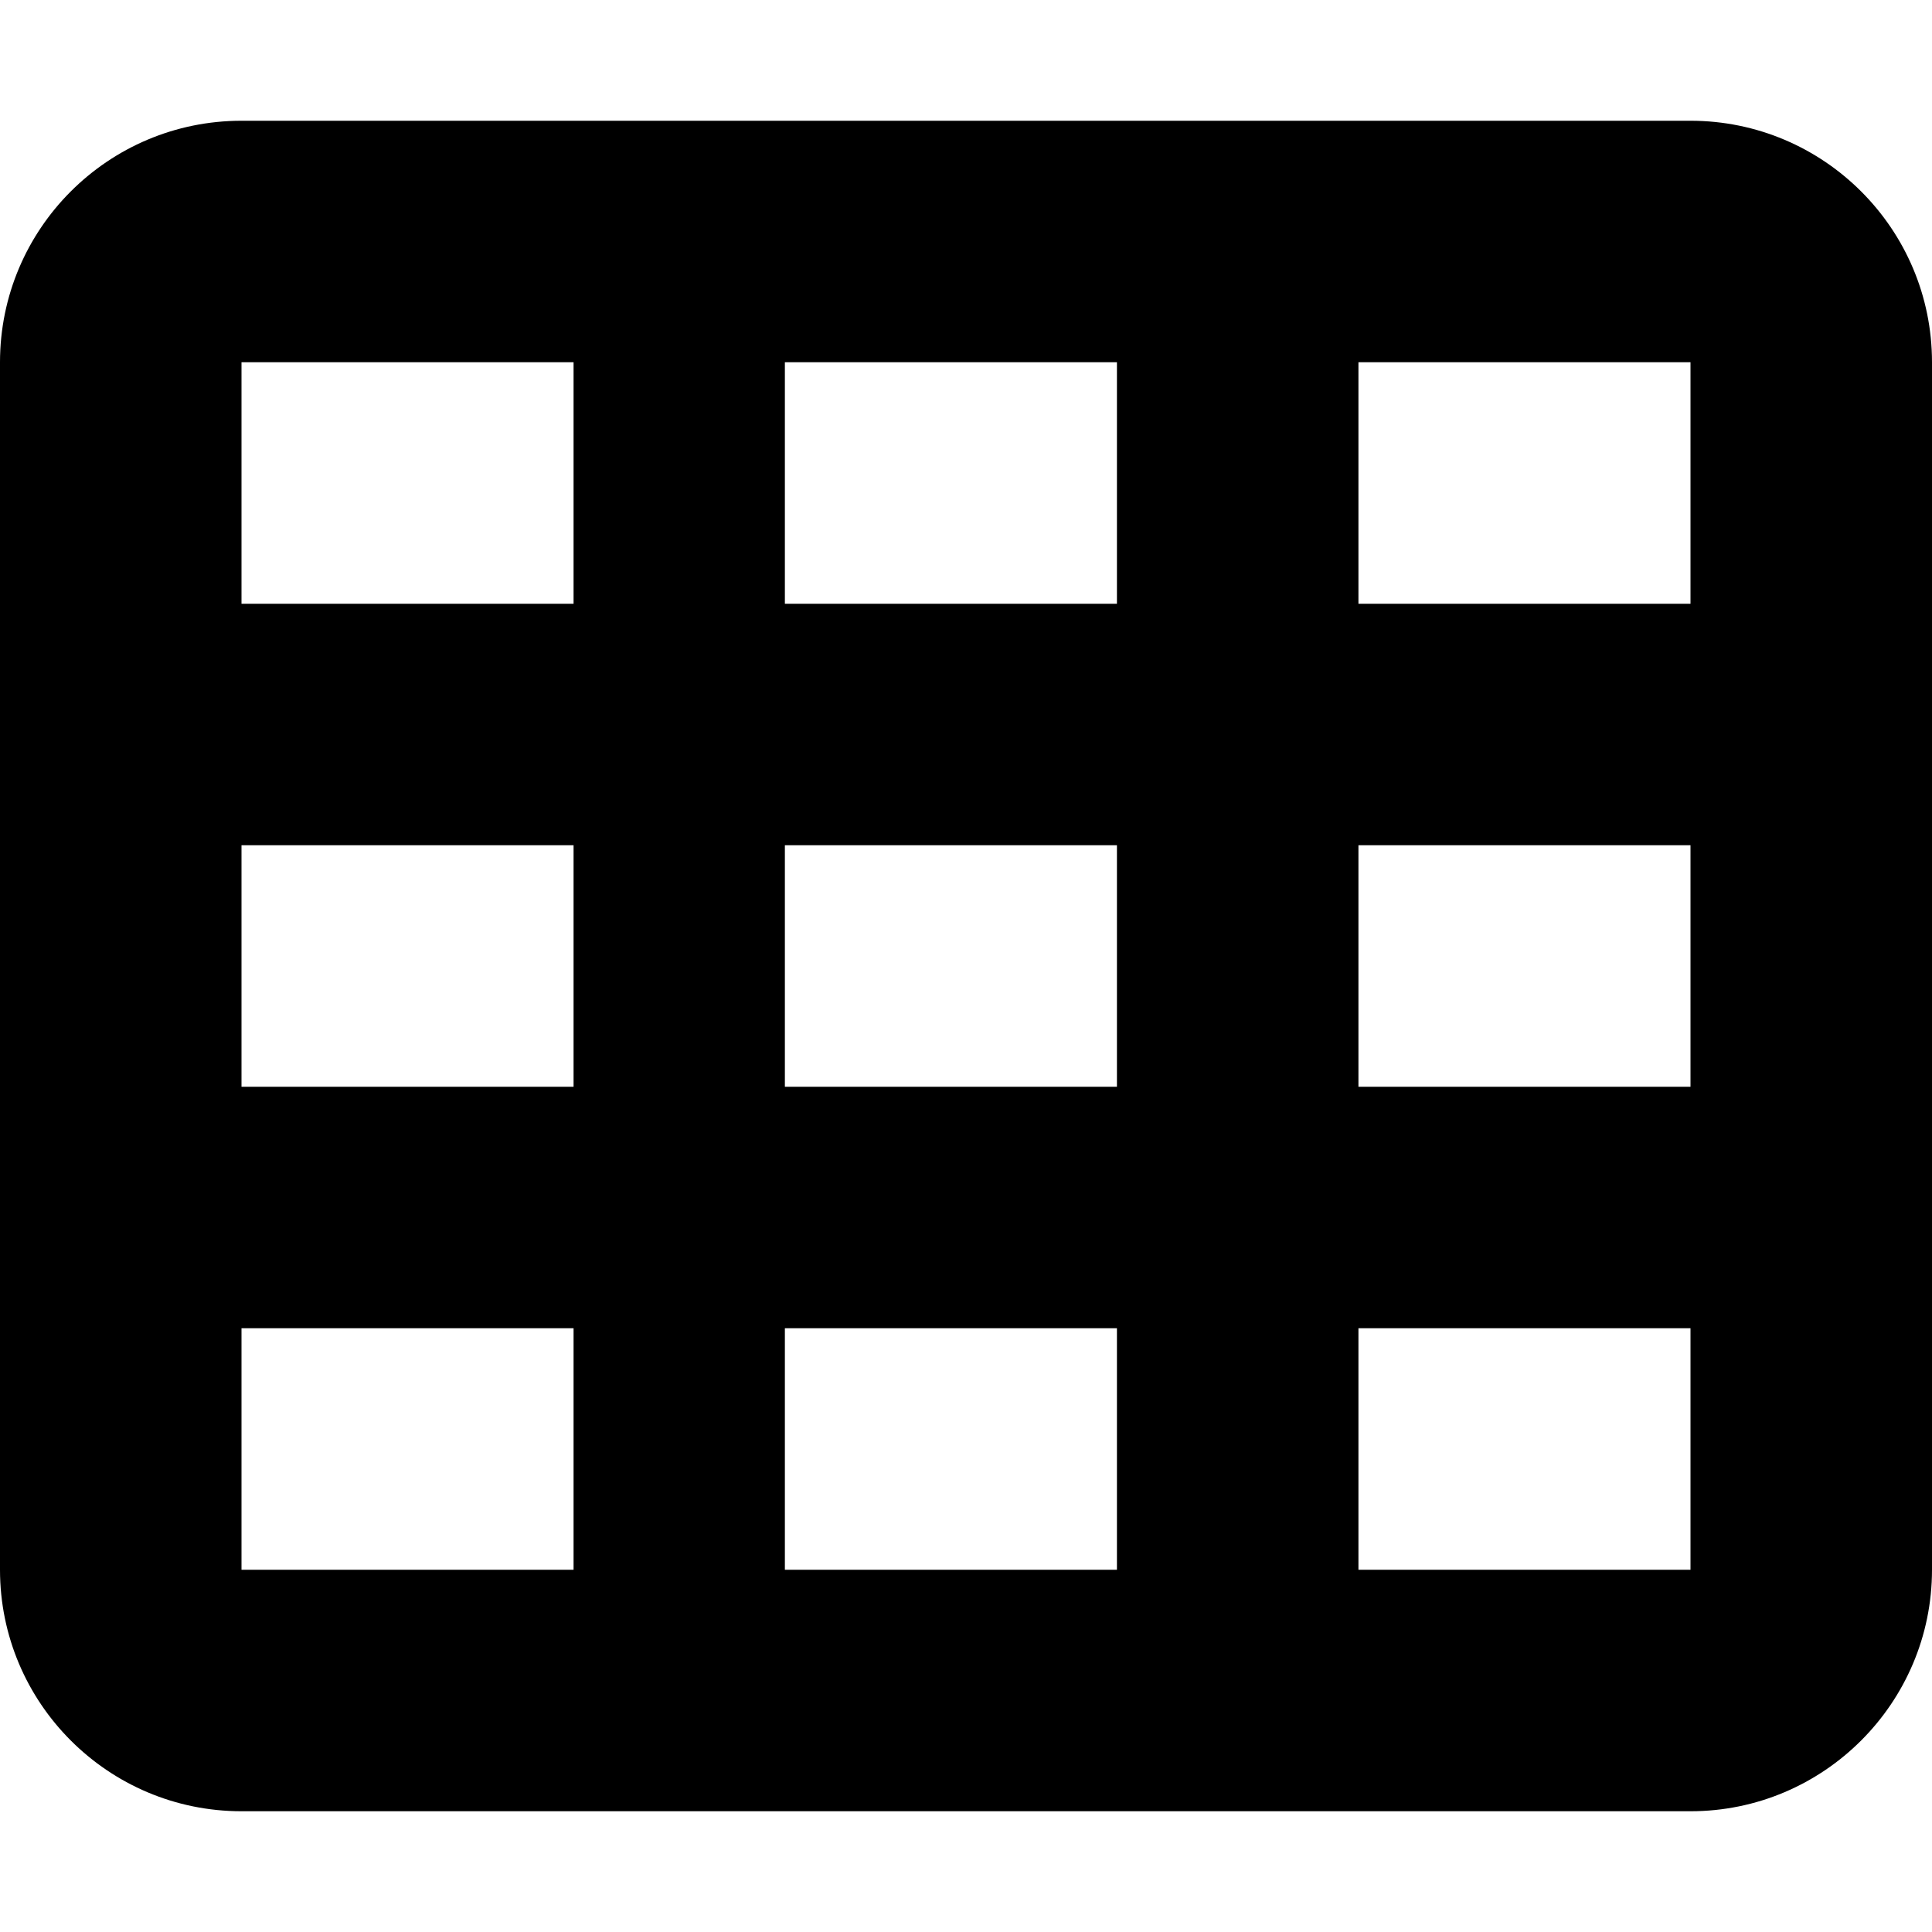
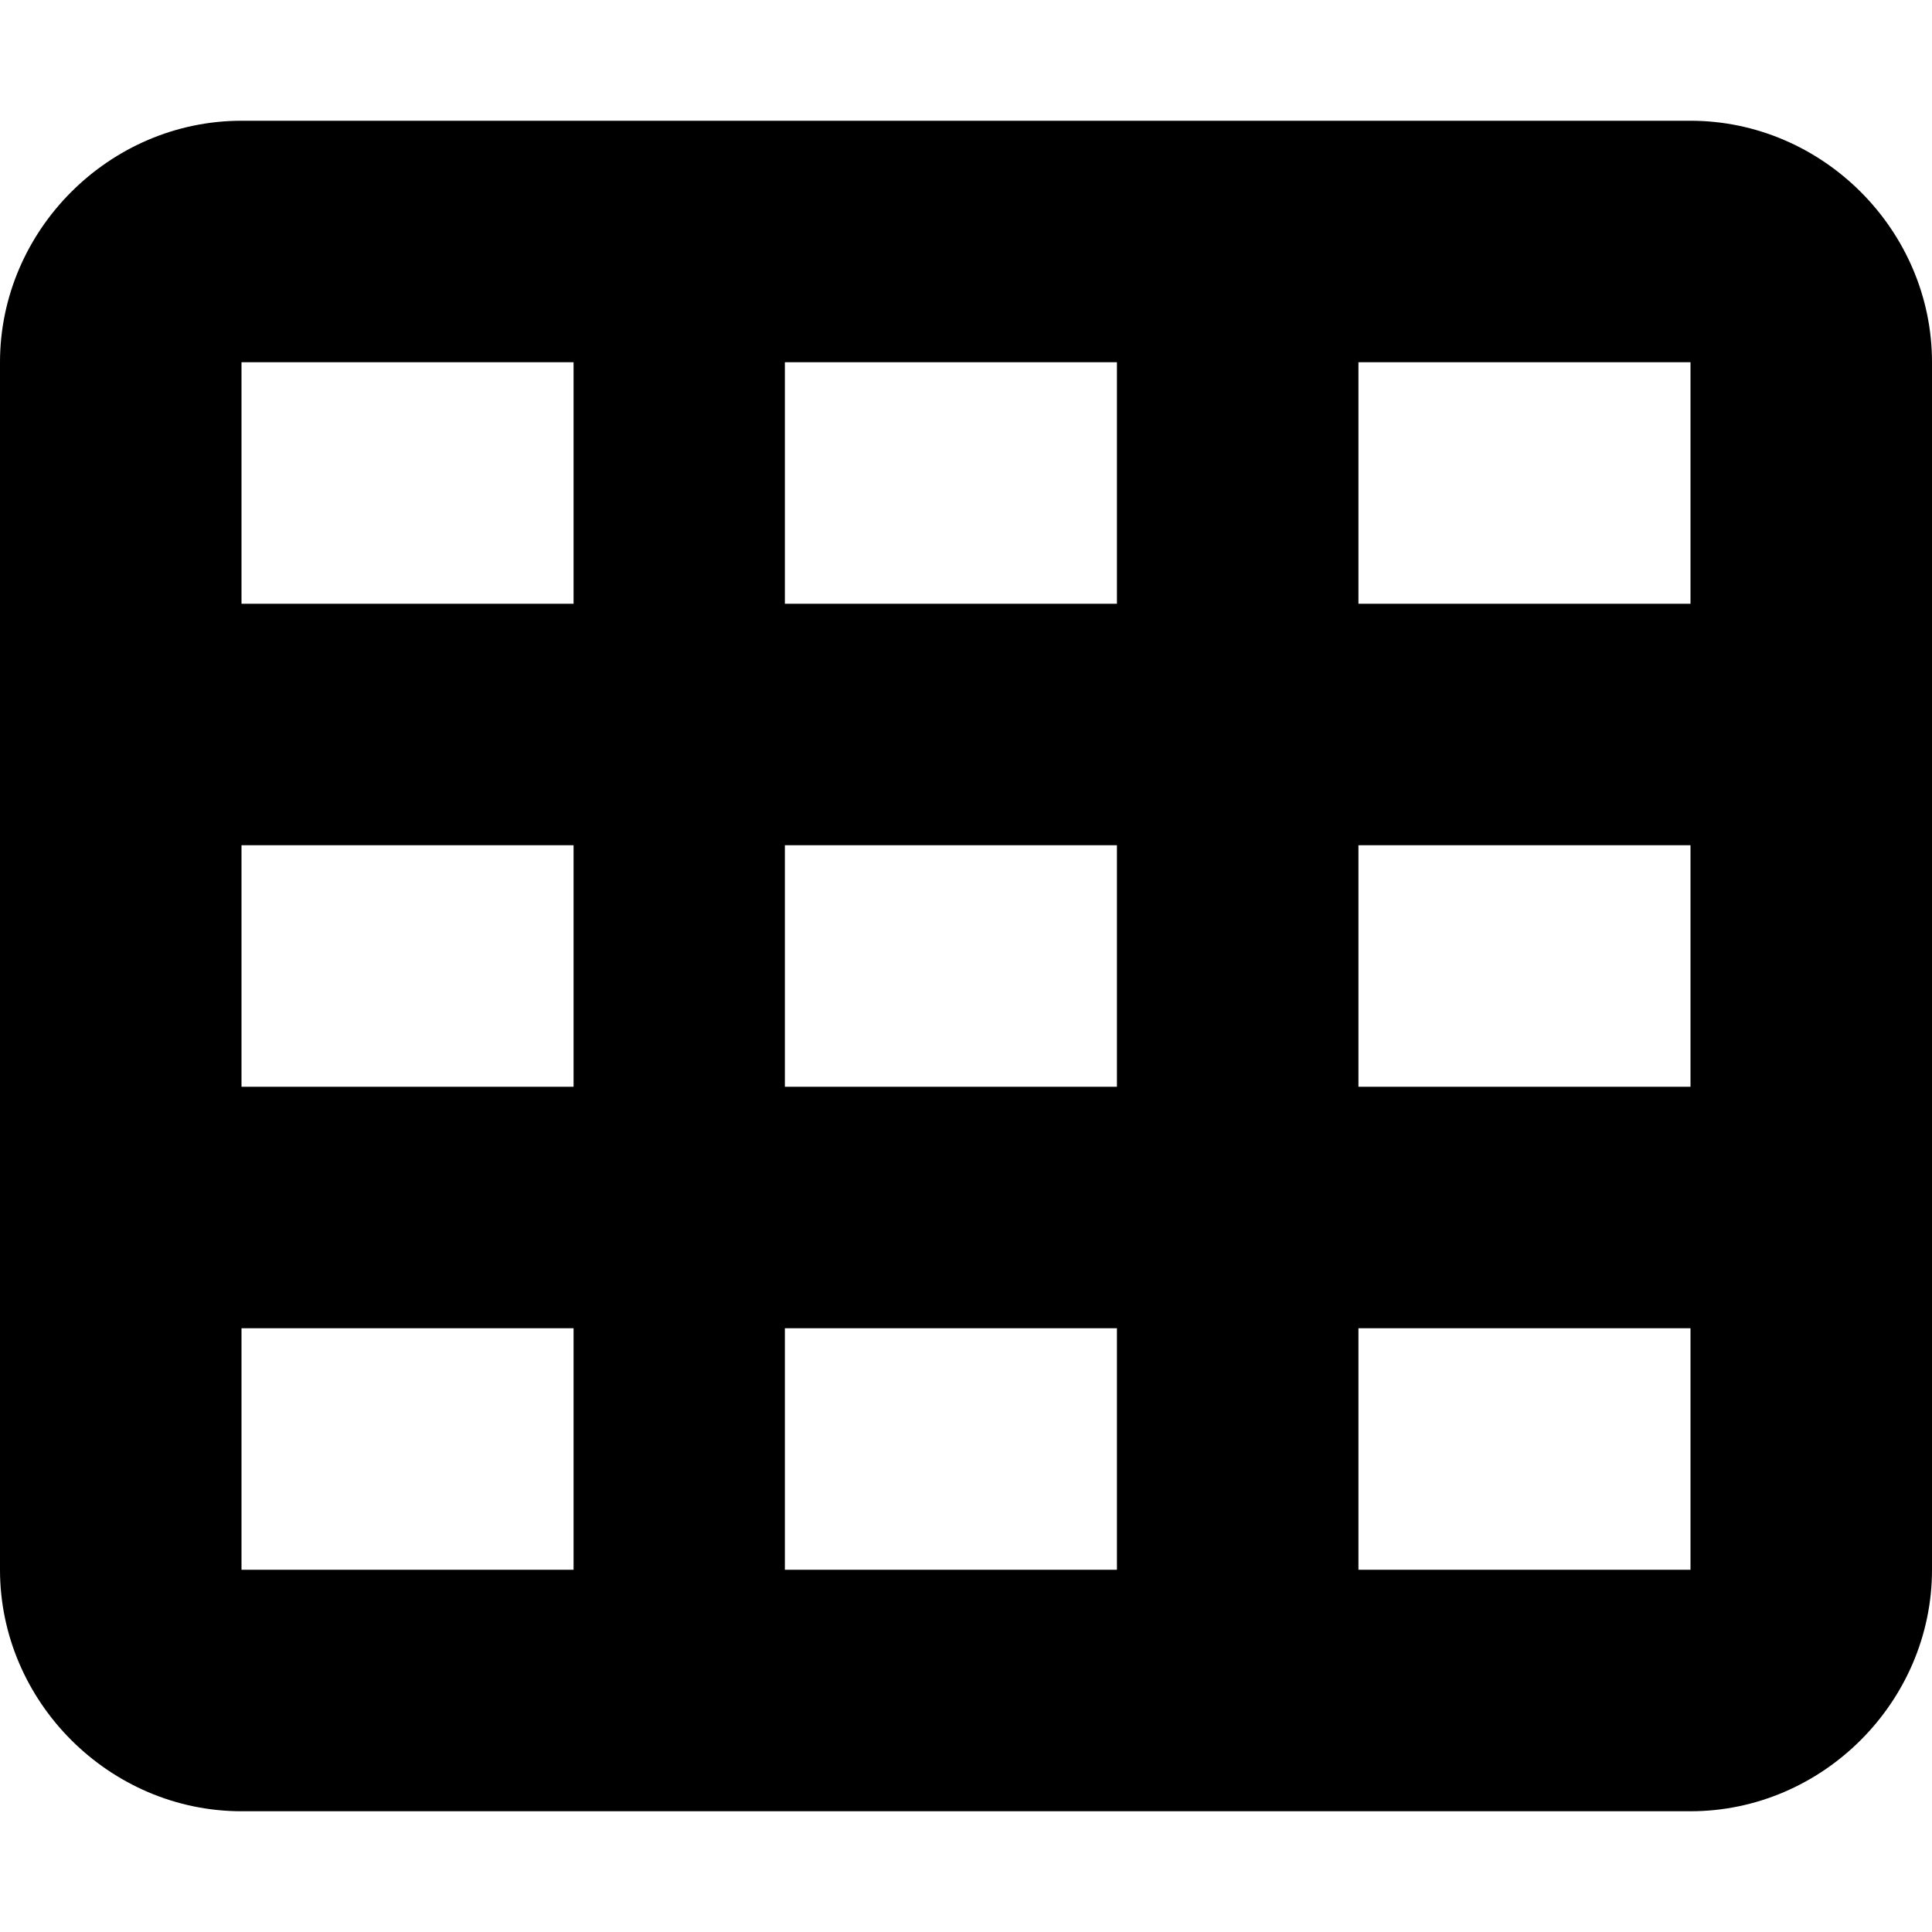
- <svg xmlns="http://www.w3.org/2000/svg" viewBox="0 0 512 512">
-   <path fill="currentColor" d="M448 32C483.3 32 512 60.65 512 96V416C512 451.3 483.3 480 448 480H64C28.65 480 0 451.3 0 416V96C0 60.65 28.65 32 64 32H448zM152 96H64V160H152V96zM208 160H296V96H208V160zM448 96H360V160H448V96zM64 288H152V224H64V288zM296 224H208V288H296V224zM360 288H448V224H360V288zM152 352H64V416H152V352zM208 416H296V352H208V416zM448 352H360V416H448V352z" />
+ <svg xmlns="http://www.w3.org/2000/svg" viewBox="0 0 512 512" fill="currentColor">
+   <path d="m448 32c35 0 64 29 64 64v320c0 35-29 64-64 64h-384c-35 0-64-29-64-64v-320c0-35 29-64 64-64h384zm-296 64h-88v64h88v-64zm56 64h88v-64h-88v64zm240-64h-88v64h88v-64zm-384 192h88v-64h-88v64zm232-64h-88v64h88v-64zm64 64h88v-64h-88v64zm-208 64h-88v64h88v-64zm56 64h88v-64h-88v64zm240-64h-88v64h88v-64z" />
</svg>
